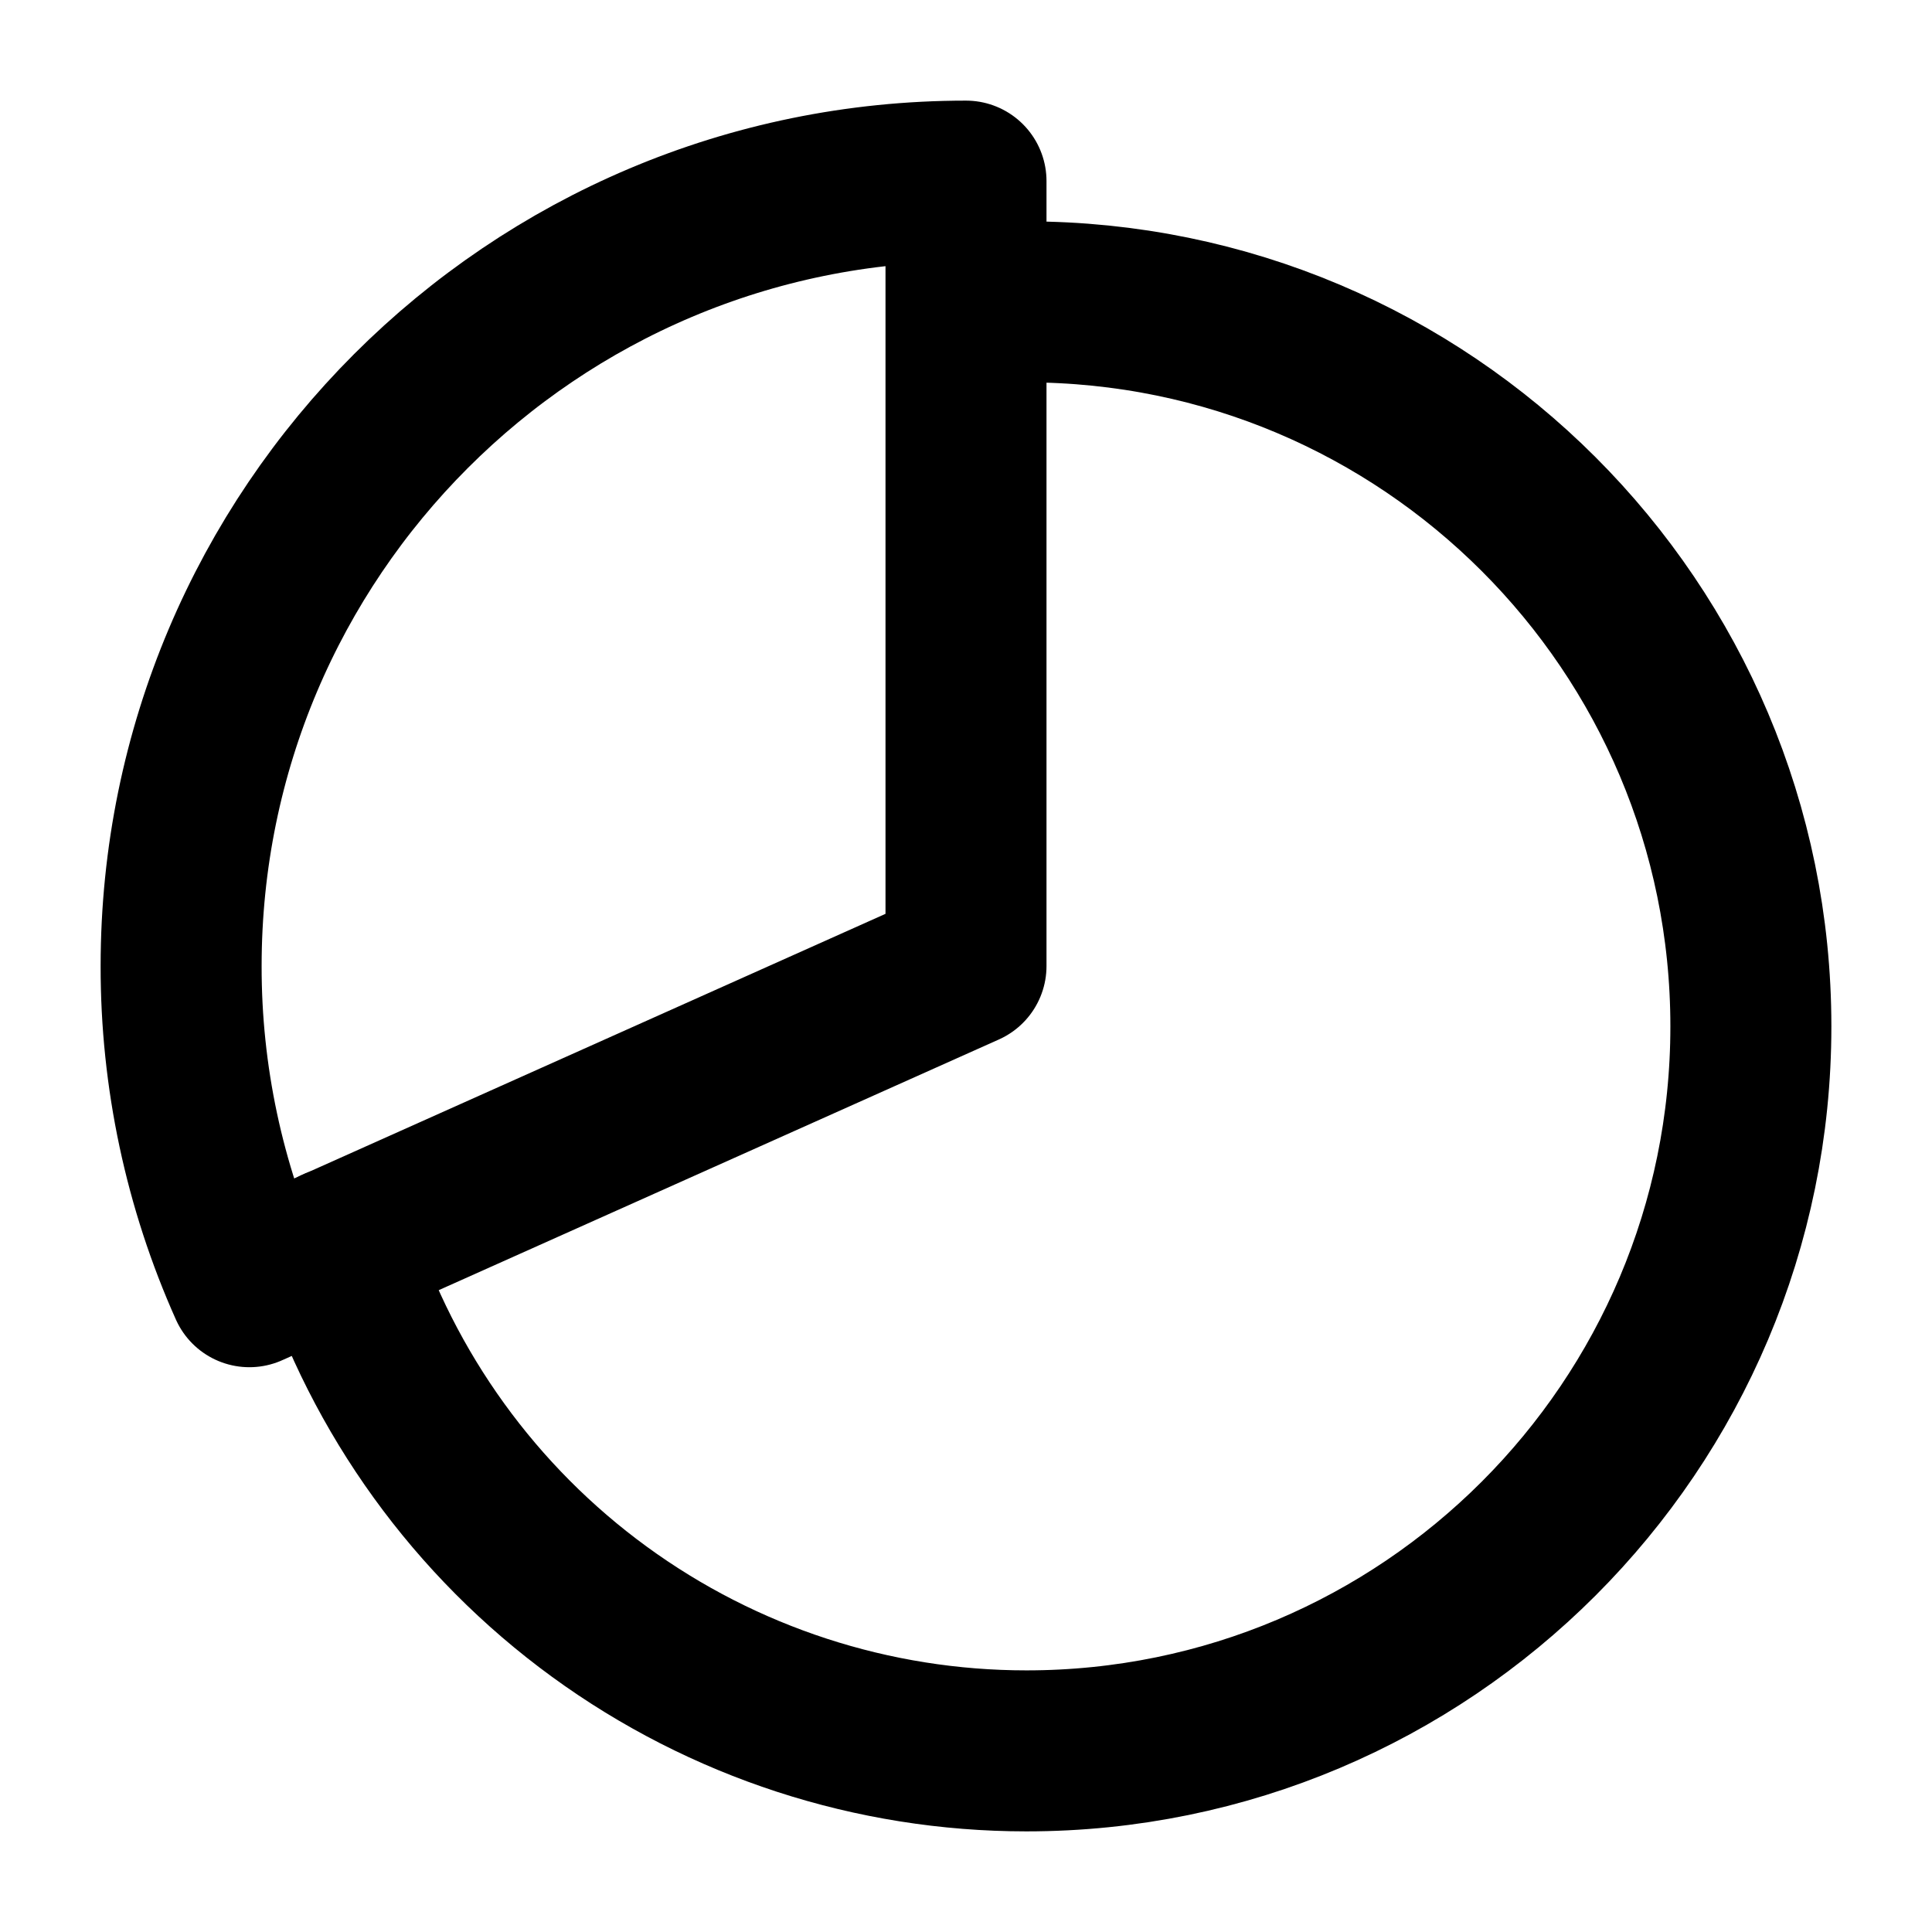
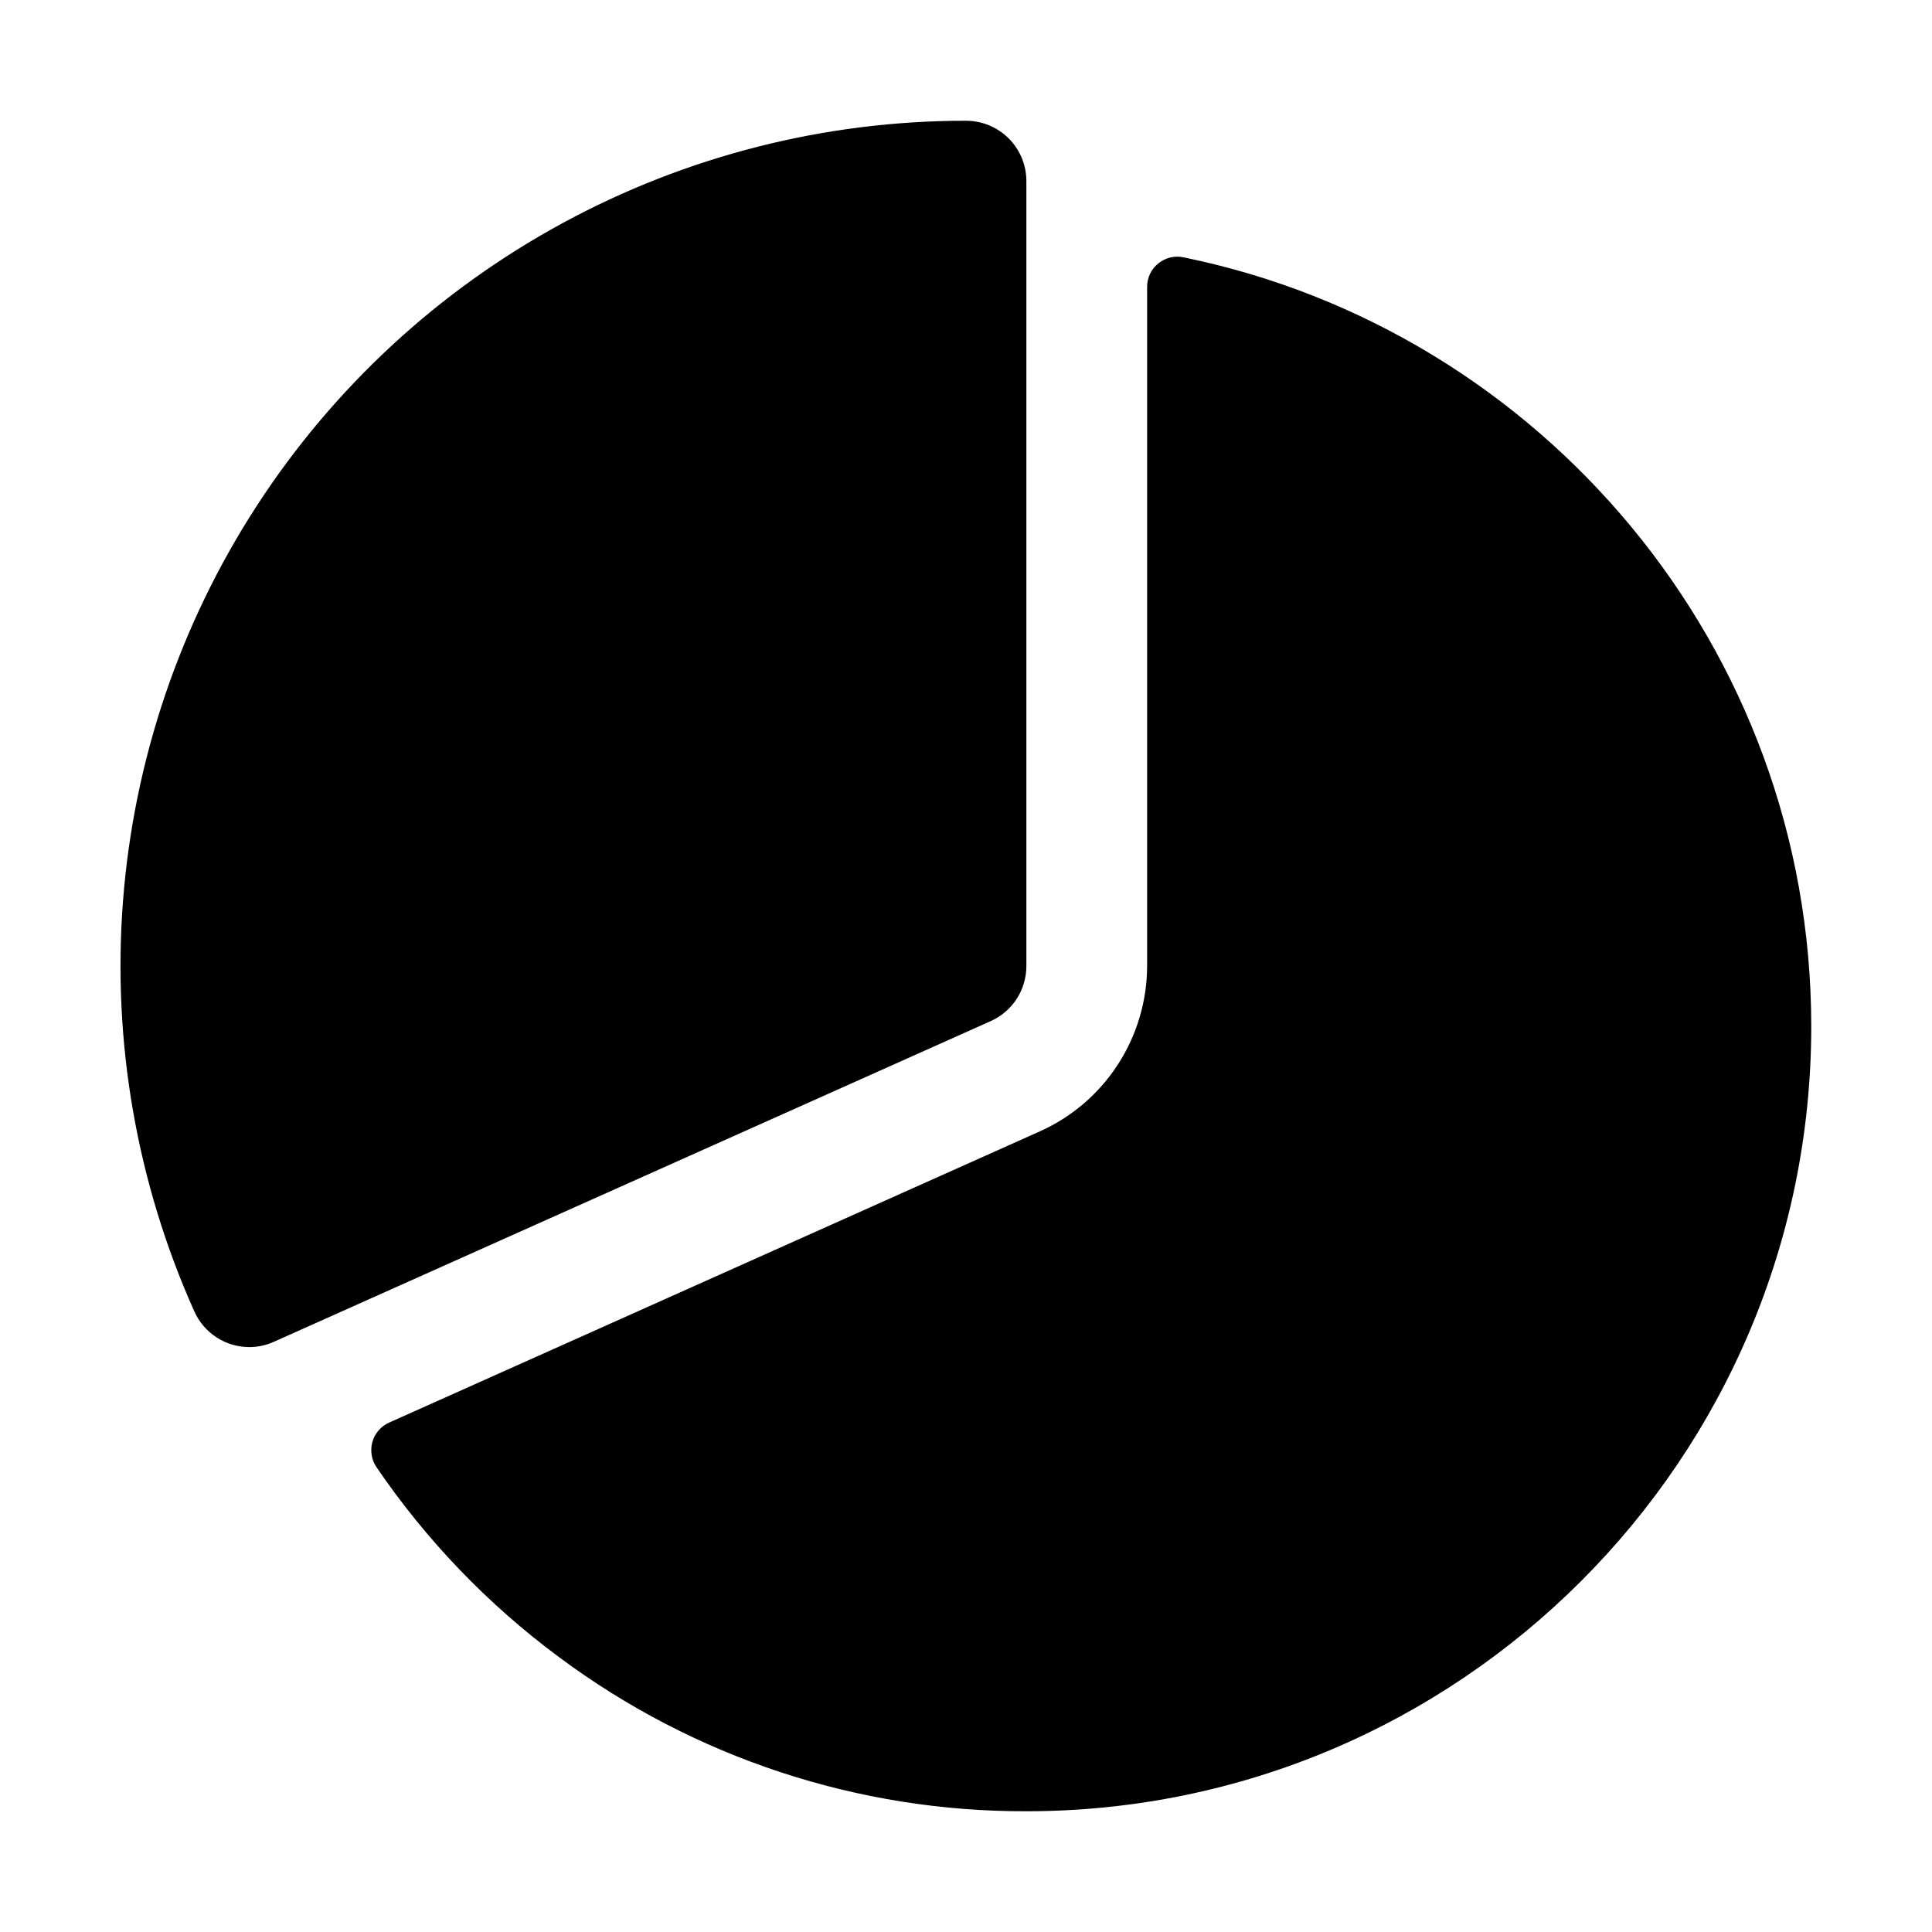
<svg xmlns="http://www.w3.org/2000/svg" width="24" height="24" viewBox="0 0 24 24" fill="none">
-   <path d="M12.002 3.78C12.249 3.76 12.498 3.75 12.75 3.75C17.719 3.75 21.75 7.781 21.75 12.75C21.75 17.719 17.719 21.75 12.75 21.75C10.843 21.75 8.986 21.145 7.445 20.021C5.905 18.898 4.761 17.314 4.177 15.499" stroke="black" stroke-width="2" stroke-miterlimit="10" stroke-linecap="round" />
-   <path d="M12 2.25C6.615 2.25 2.25 6.615 2.25 12C2.248 13.373 2.537 14.731 3.098 15.984L12 12V2.25Z" stroke="black" stroke-width="2" stroke-linecap="round" stroke-linejoin="round" />
+   <path d="M3.099 16.734C2.954 16.734 2.812 16.693 2.691 16.614C2.569 16.535 2.473 16.423 2.414 16.291C1.698 14.692 1.393 12.939 1.528 11.192C1.663 9.445 2.233 7.76 3.186 6.289C4.139 4.819 5.445 3.61 6.984 2.774C8.524 1.937 10.248 1.499 12 1.5C12.199 1.5 12.39 1.579 12.531 1.72C12.671 1.86 12.75 2.051 12.75 2.25V12C12.75 12.145 12.708 12.287 12.63 12.408C12.551 12.53 12.439 12.626 12.306 12.685L3.405 16.667C3.309 16.711 3.204 16.734 3.099 16.734Z" fill="black" />
+   <path d="M14.699 3.196C14.645 3.185 14.589 3.186 14.535 3.199C14.481 3.213 14.431 3.238 14.388 3.273C14.345 3.308 14.31 3.352 14.286 3.402C14.262 3.452 14.25 3.507 14.25 3.562V12C14.249 12.434 14.123 12.859 13.887 13.223C13.651 13.588 13.315 13.876 12.918 14.054L4.834 17.672C4.784 17.694 4.739 17.727 4.703 17.769C4.667 17.81 4.641 17.859 4.626 17.912C4.611 17.965 4.608 18.02 4.617 18.074C4.625 18.128 4.646 18.18 4.677 18.226C5.296 19.135 6.064 19.934 6.948 20.588C8.625 21.836 10.66 22.506 12.75 22.5C18.126 22.5 22.5 18.126 22.5 12.75C22.5 8.041 19.144 4.102 14.699 3.196Z" fill="black" />
</svg>
